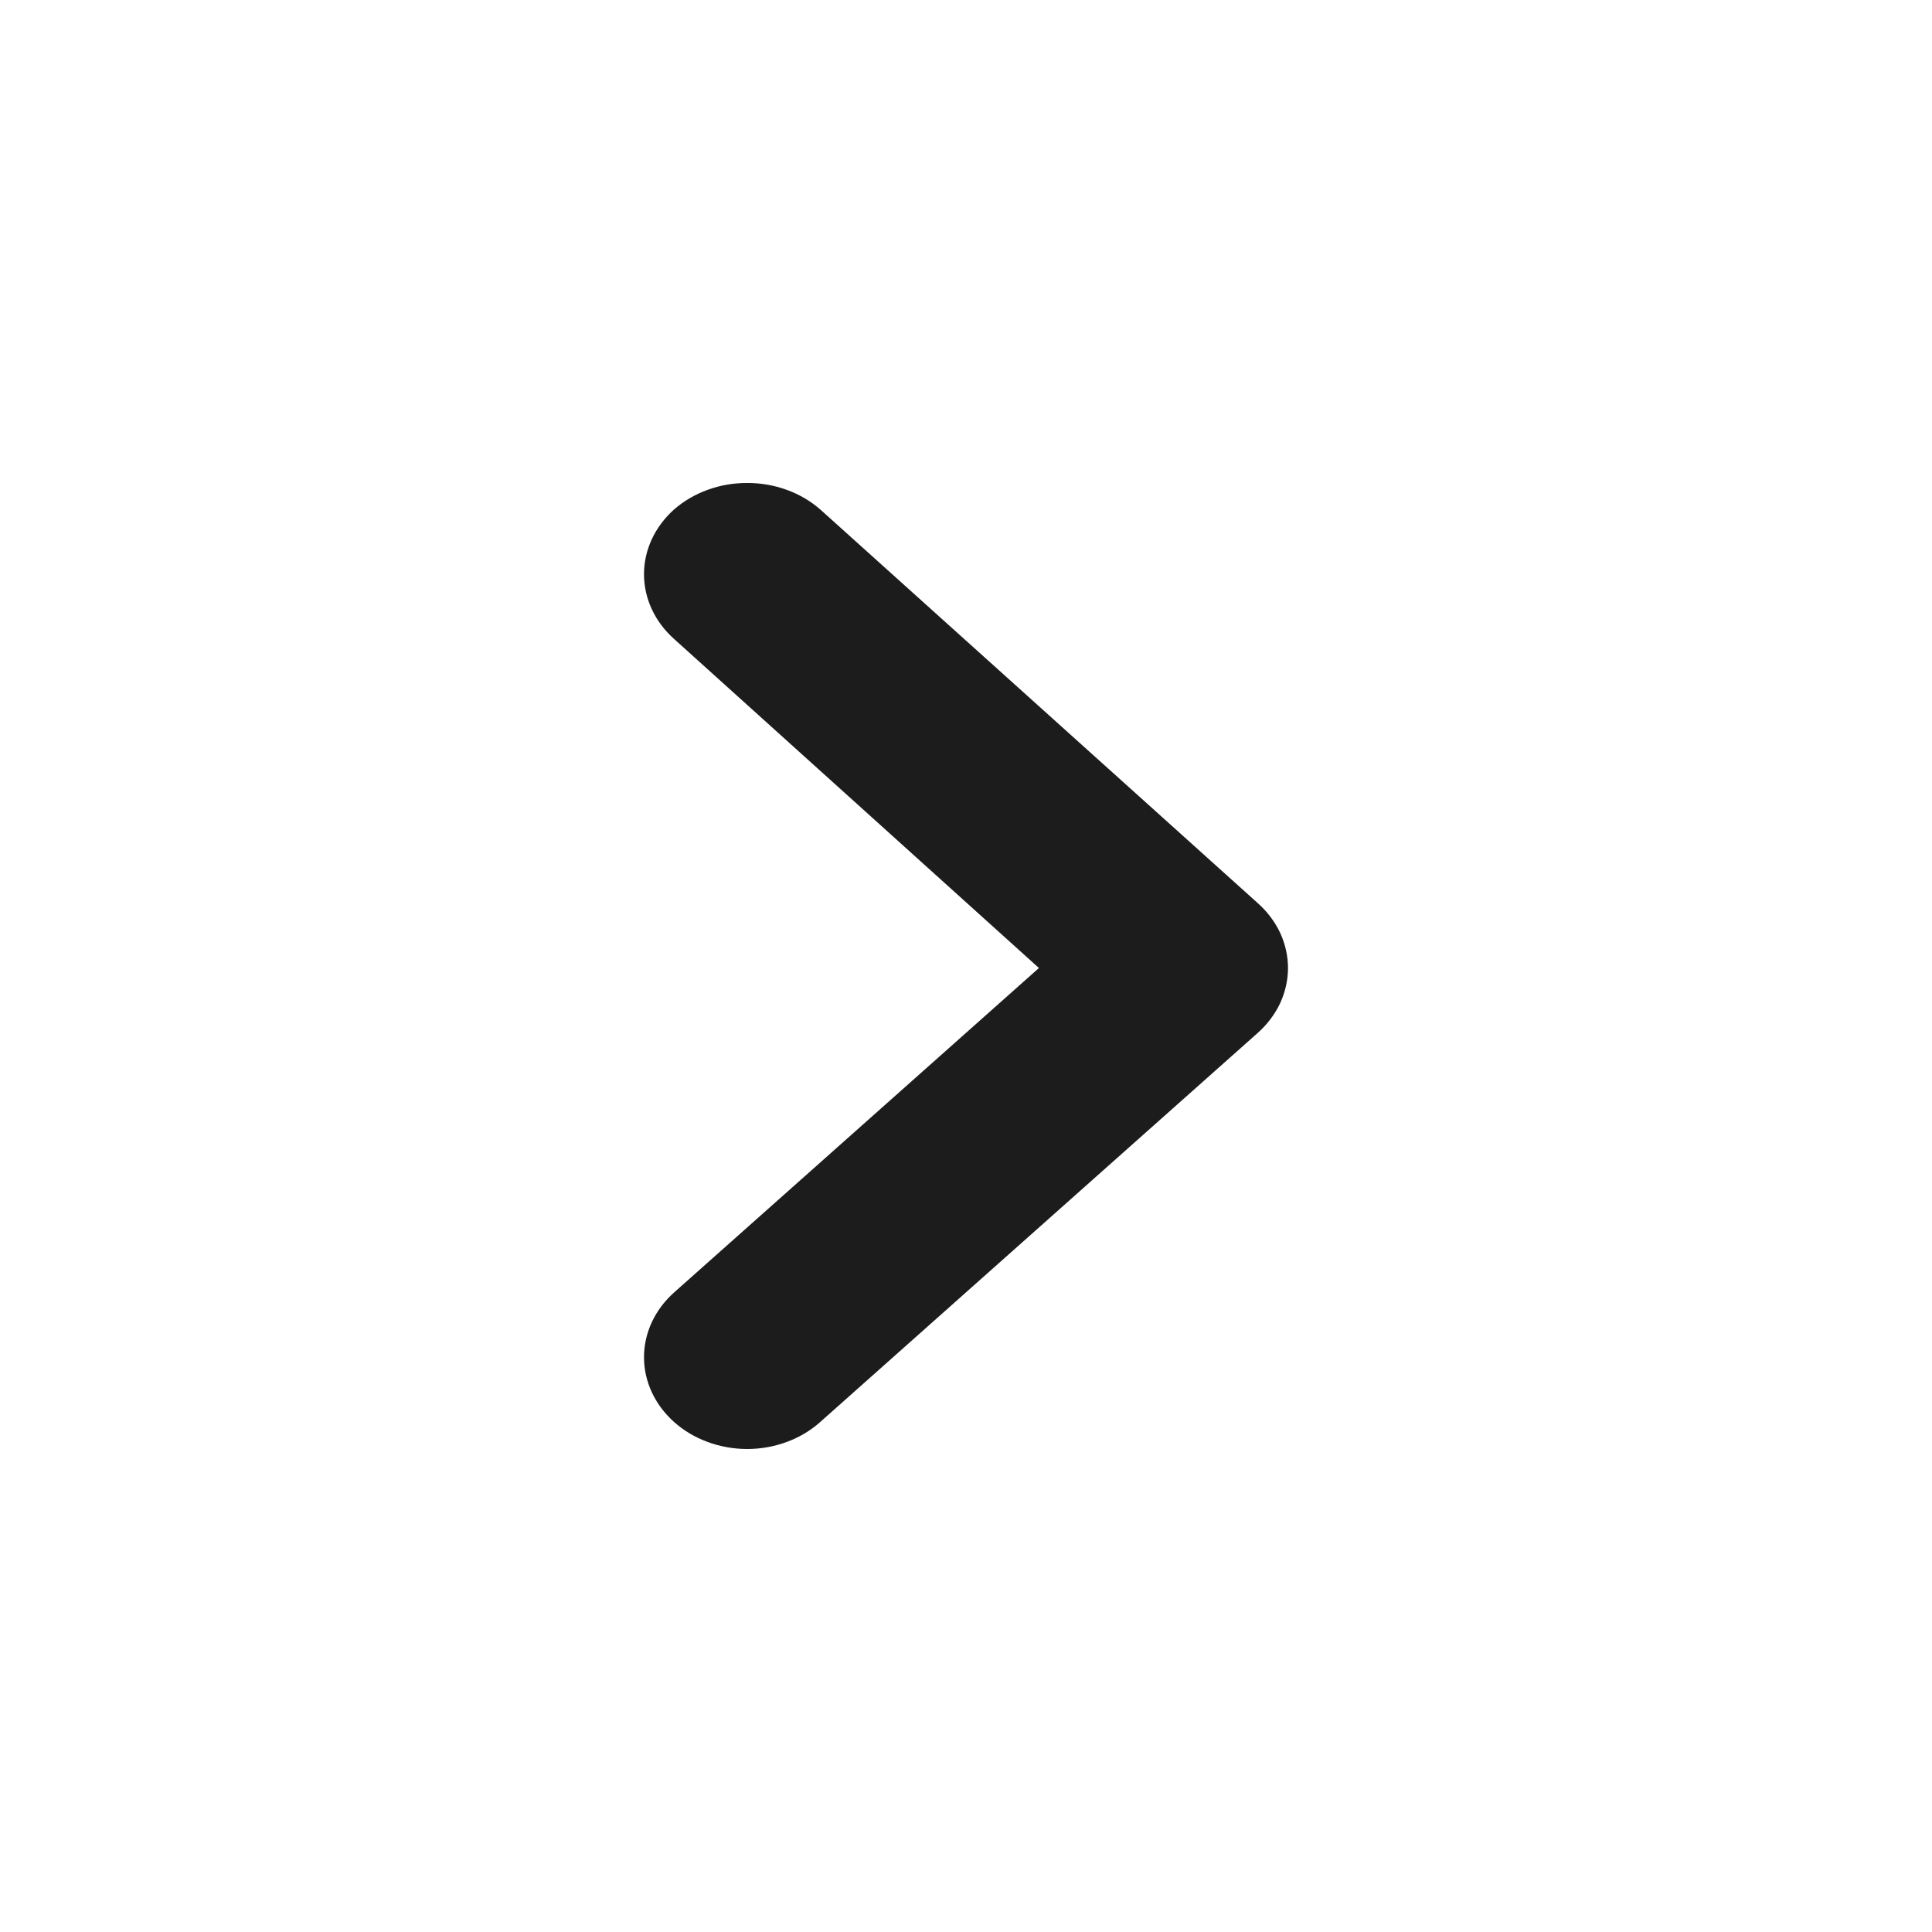
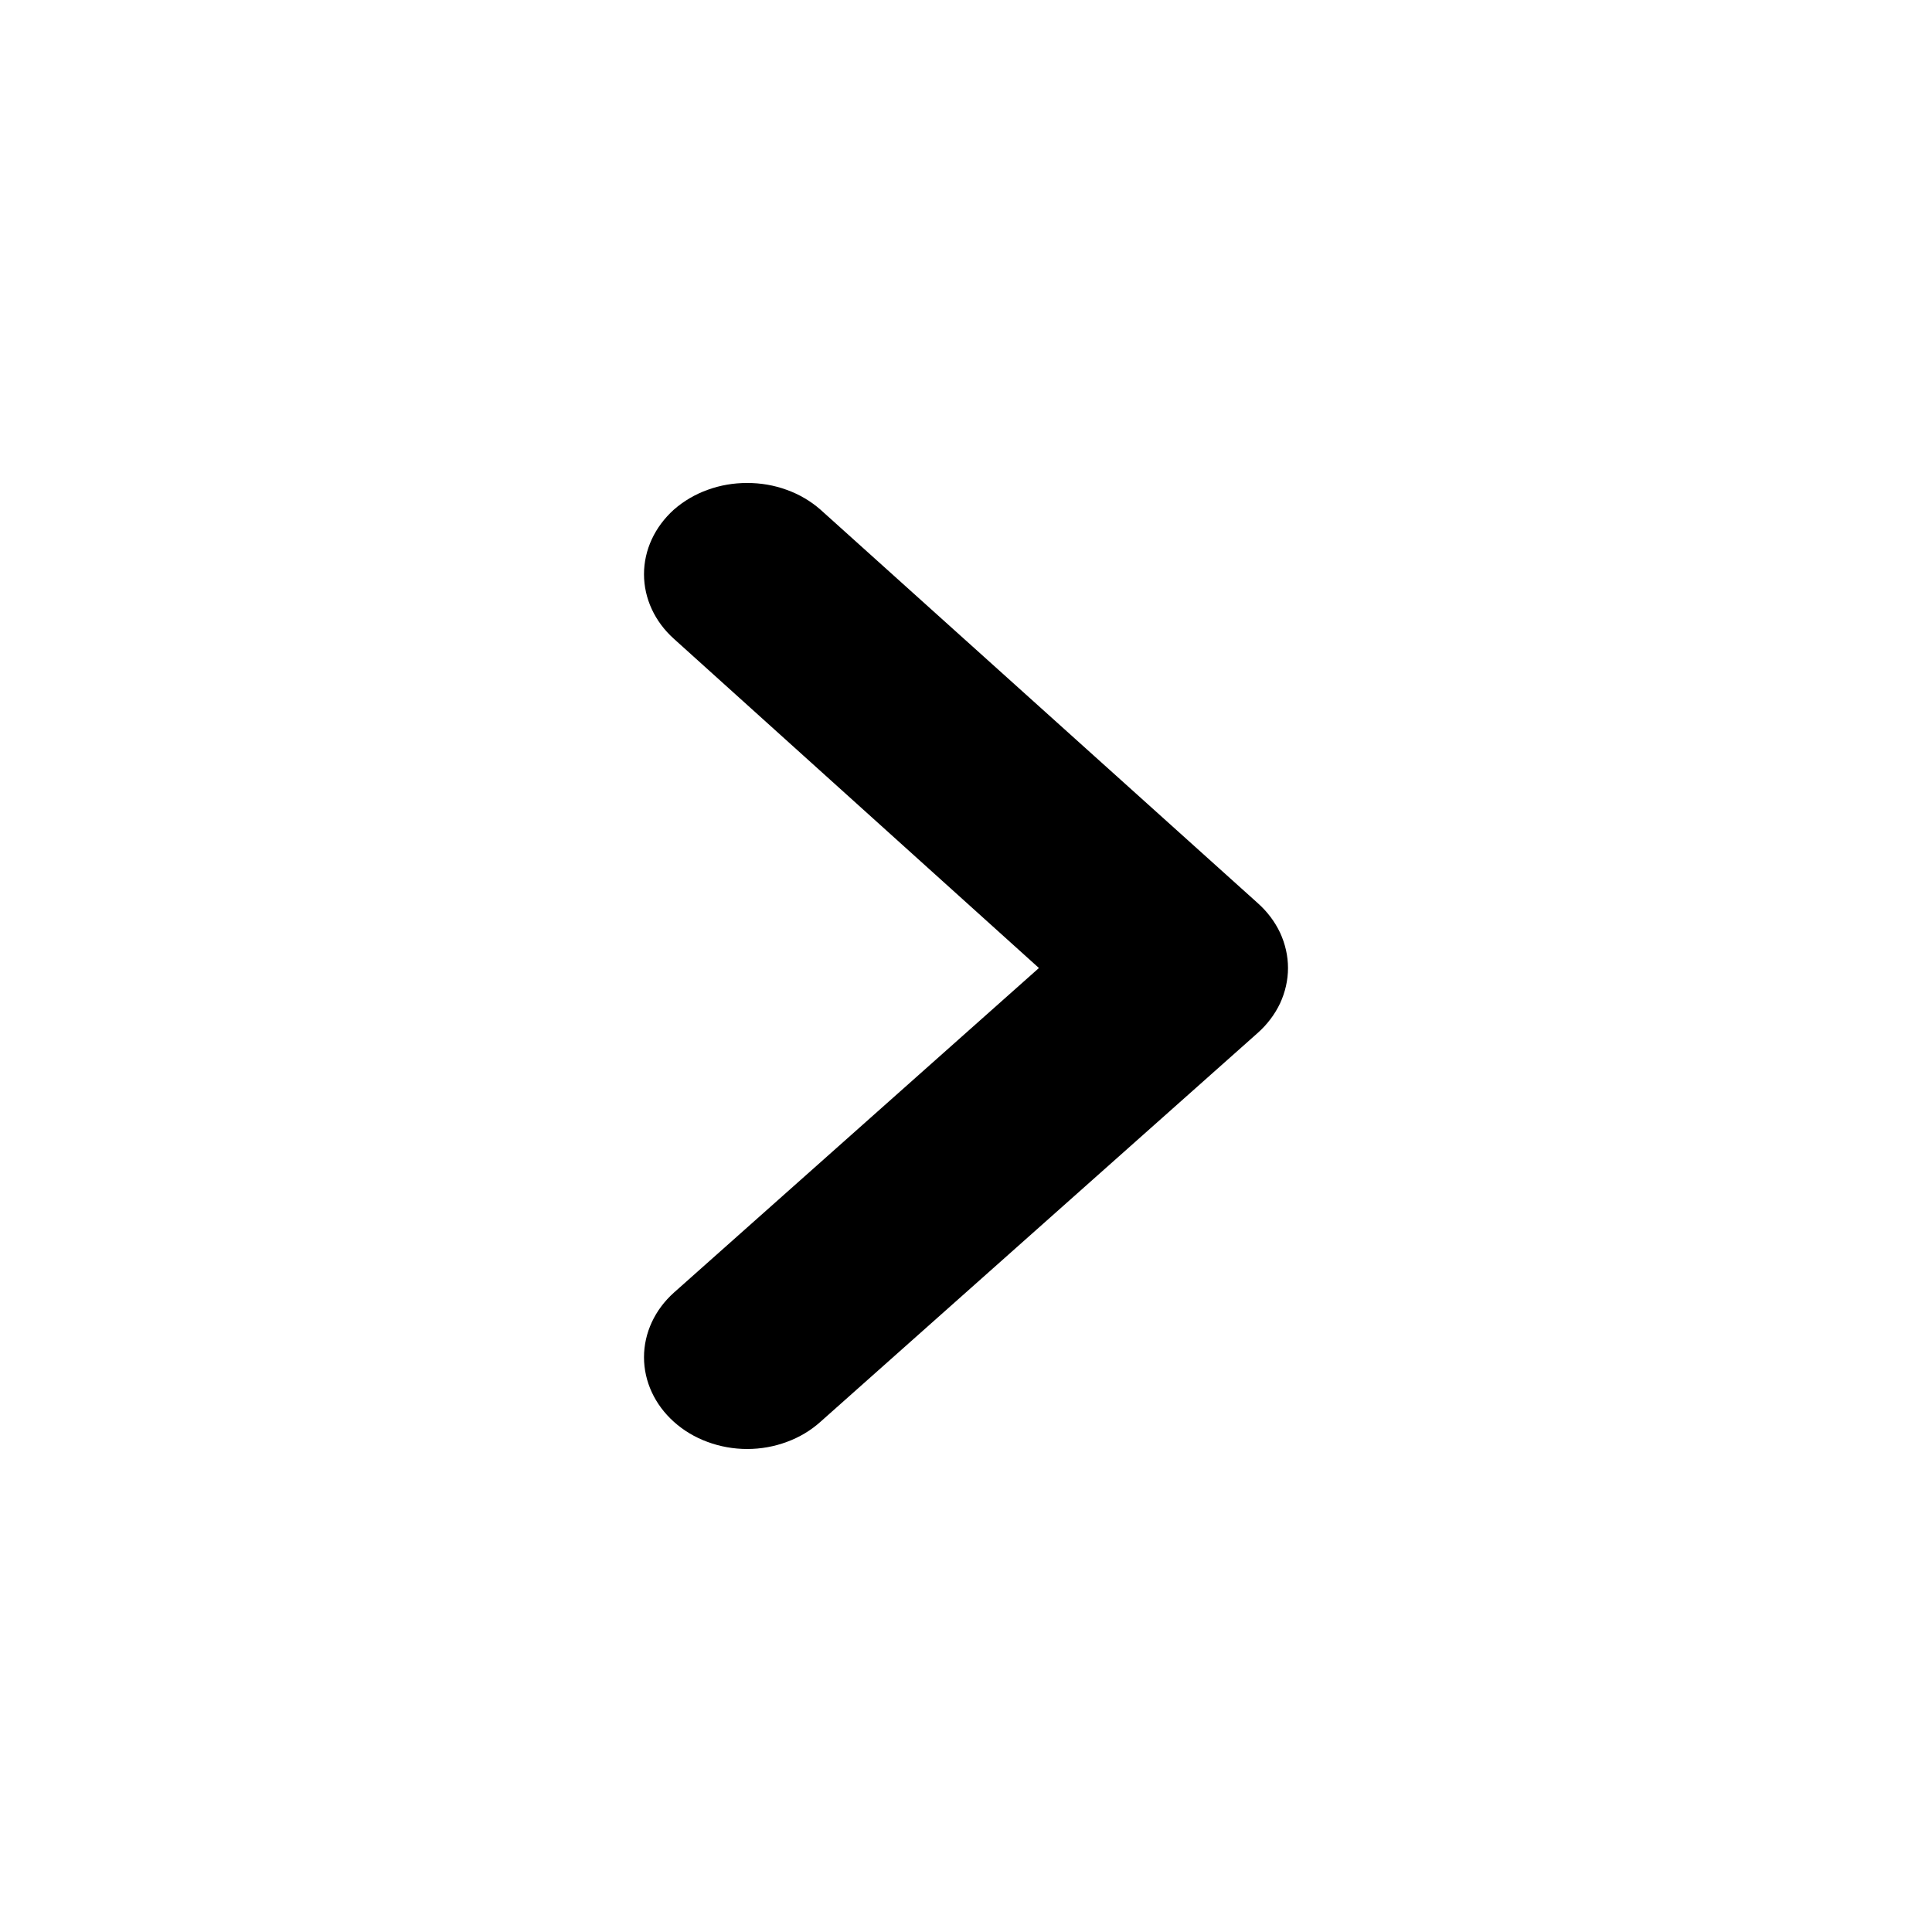
<svg xmlns="http://www.w3.org/2000/svg" width="24" height="24" viewBox="0 0 24 24" fill="none">
-   <path d="M12.906 12.025L8.372 16.057C8.134 16.27 8 16.559 8 16.86C8 17.161 8.134 17.45 8.372 17.663C8.491 17.77 8.633 17.855 8.789 17.912C8.945 17.97 9.113 18 9.282 18C9.451 18 9.618 17.97 9.774 17.912C9.93 17.855 10.072 17.77 10.191 17.663L15.621 12.834C15.741 12.728 15.836 12.602 15.902 12.463C15.966 12.324 16 12.175 16 12.025C16 11.875 15.966 11.726 15.902 11.587C15.836 11.448 15.741 11.322 15.621 11.216L10.191 6.33C10.071 6.225 9.929 6.141 9.773 6.085C9.617 6.028 9.45 5.999 9.282 6C9.113 5.999 8.946 6.028 8.79 6.085C8.634 6.141 8.492 6.225 8.372 6.33C8.134 6.544 8 6.832 8 7.133C8 7.434 8.134 7.723 8.372 7.936L12.906 12.025Z" fill="#1C1C1C" />
+   <path d="M12.906 12.025L8.372 16.057C8.134 16.27 8 16.559 8 16.86C8 17.161 8.134 17.45 8.372 17.663C8.491 17.77 8.633 17.855 8.789 17.912C8.945 17.97 9.113 18 9.282 18C9.451 18 9.618 17.97 9.774 17.912C9.93 17.855 10.072 17.77 10.191 17.663L15.621 12.834C15.741 12.728 15.836 12.602 15.902 12.463C15.966 12.324 16 12.175 16 12.025C16 11.875 15.966 11.726 15.902 11.587C15.836 11.448 15.741 11.322 15.621 11.216L10.191 6.33C10.071 6.225 9.929 6.141 9.773 6.085C9.617 6.028 9.45 5.999 9.282 6C9.113 5.999 8.946 6.028 8.79 6.085C8.634 6.141 8.492 6.225 8.372 6.33C8.134 6.544 8 6.832 8 7.133C8 7.434 8.134 7.723 8.372 7.936L12.906 12.025Z" fill="currentColor" />
</svg>
